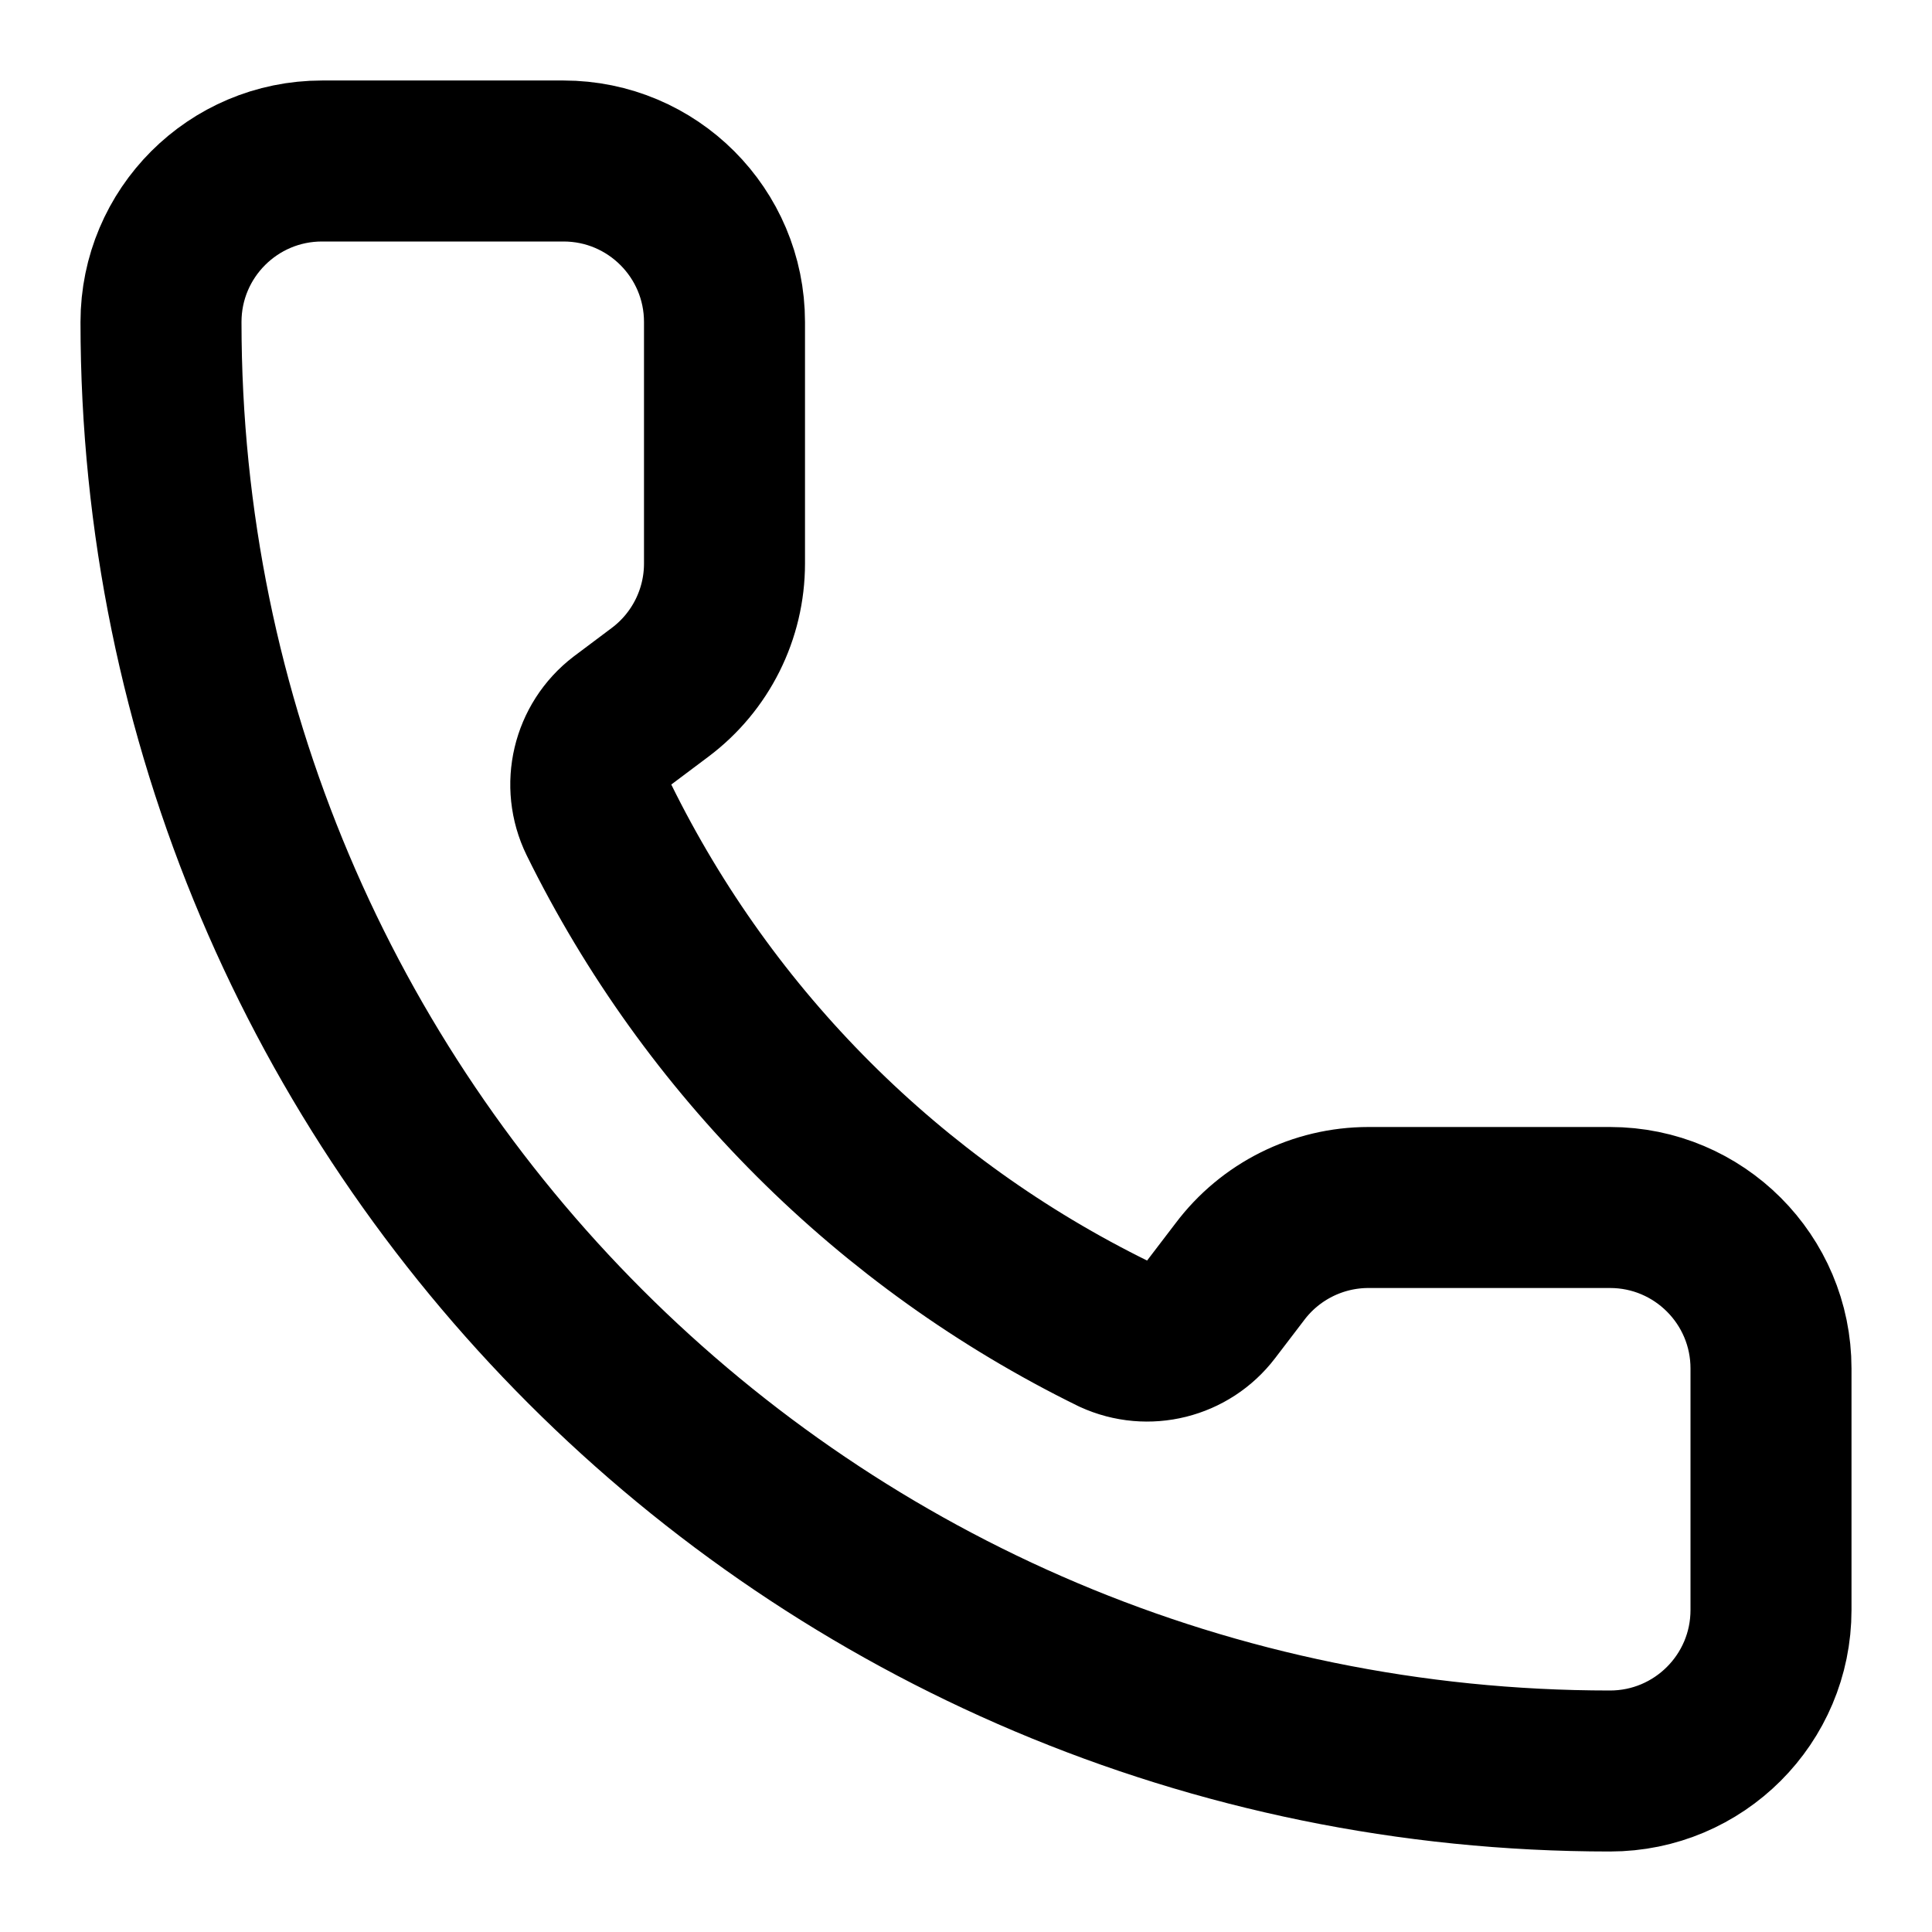
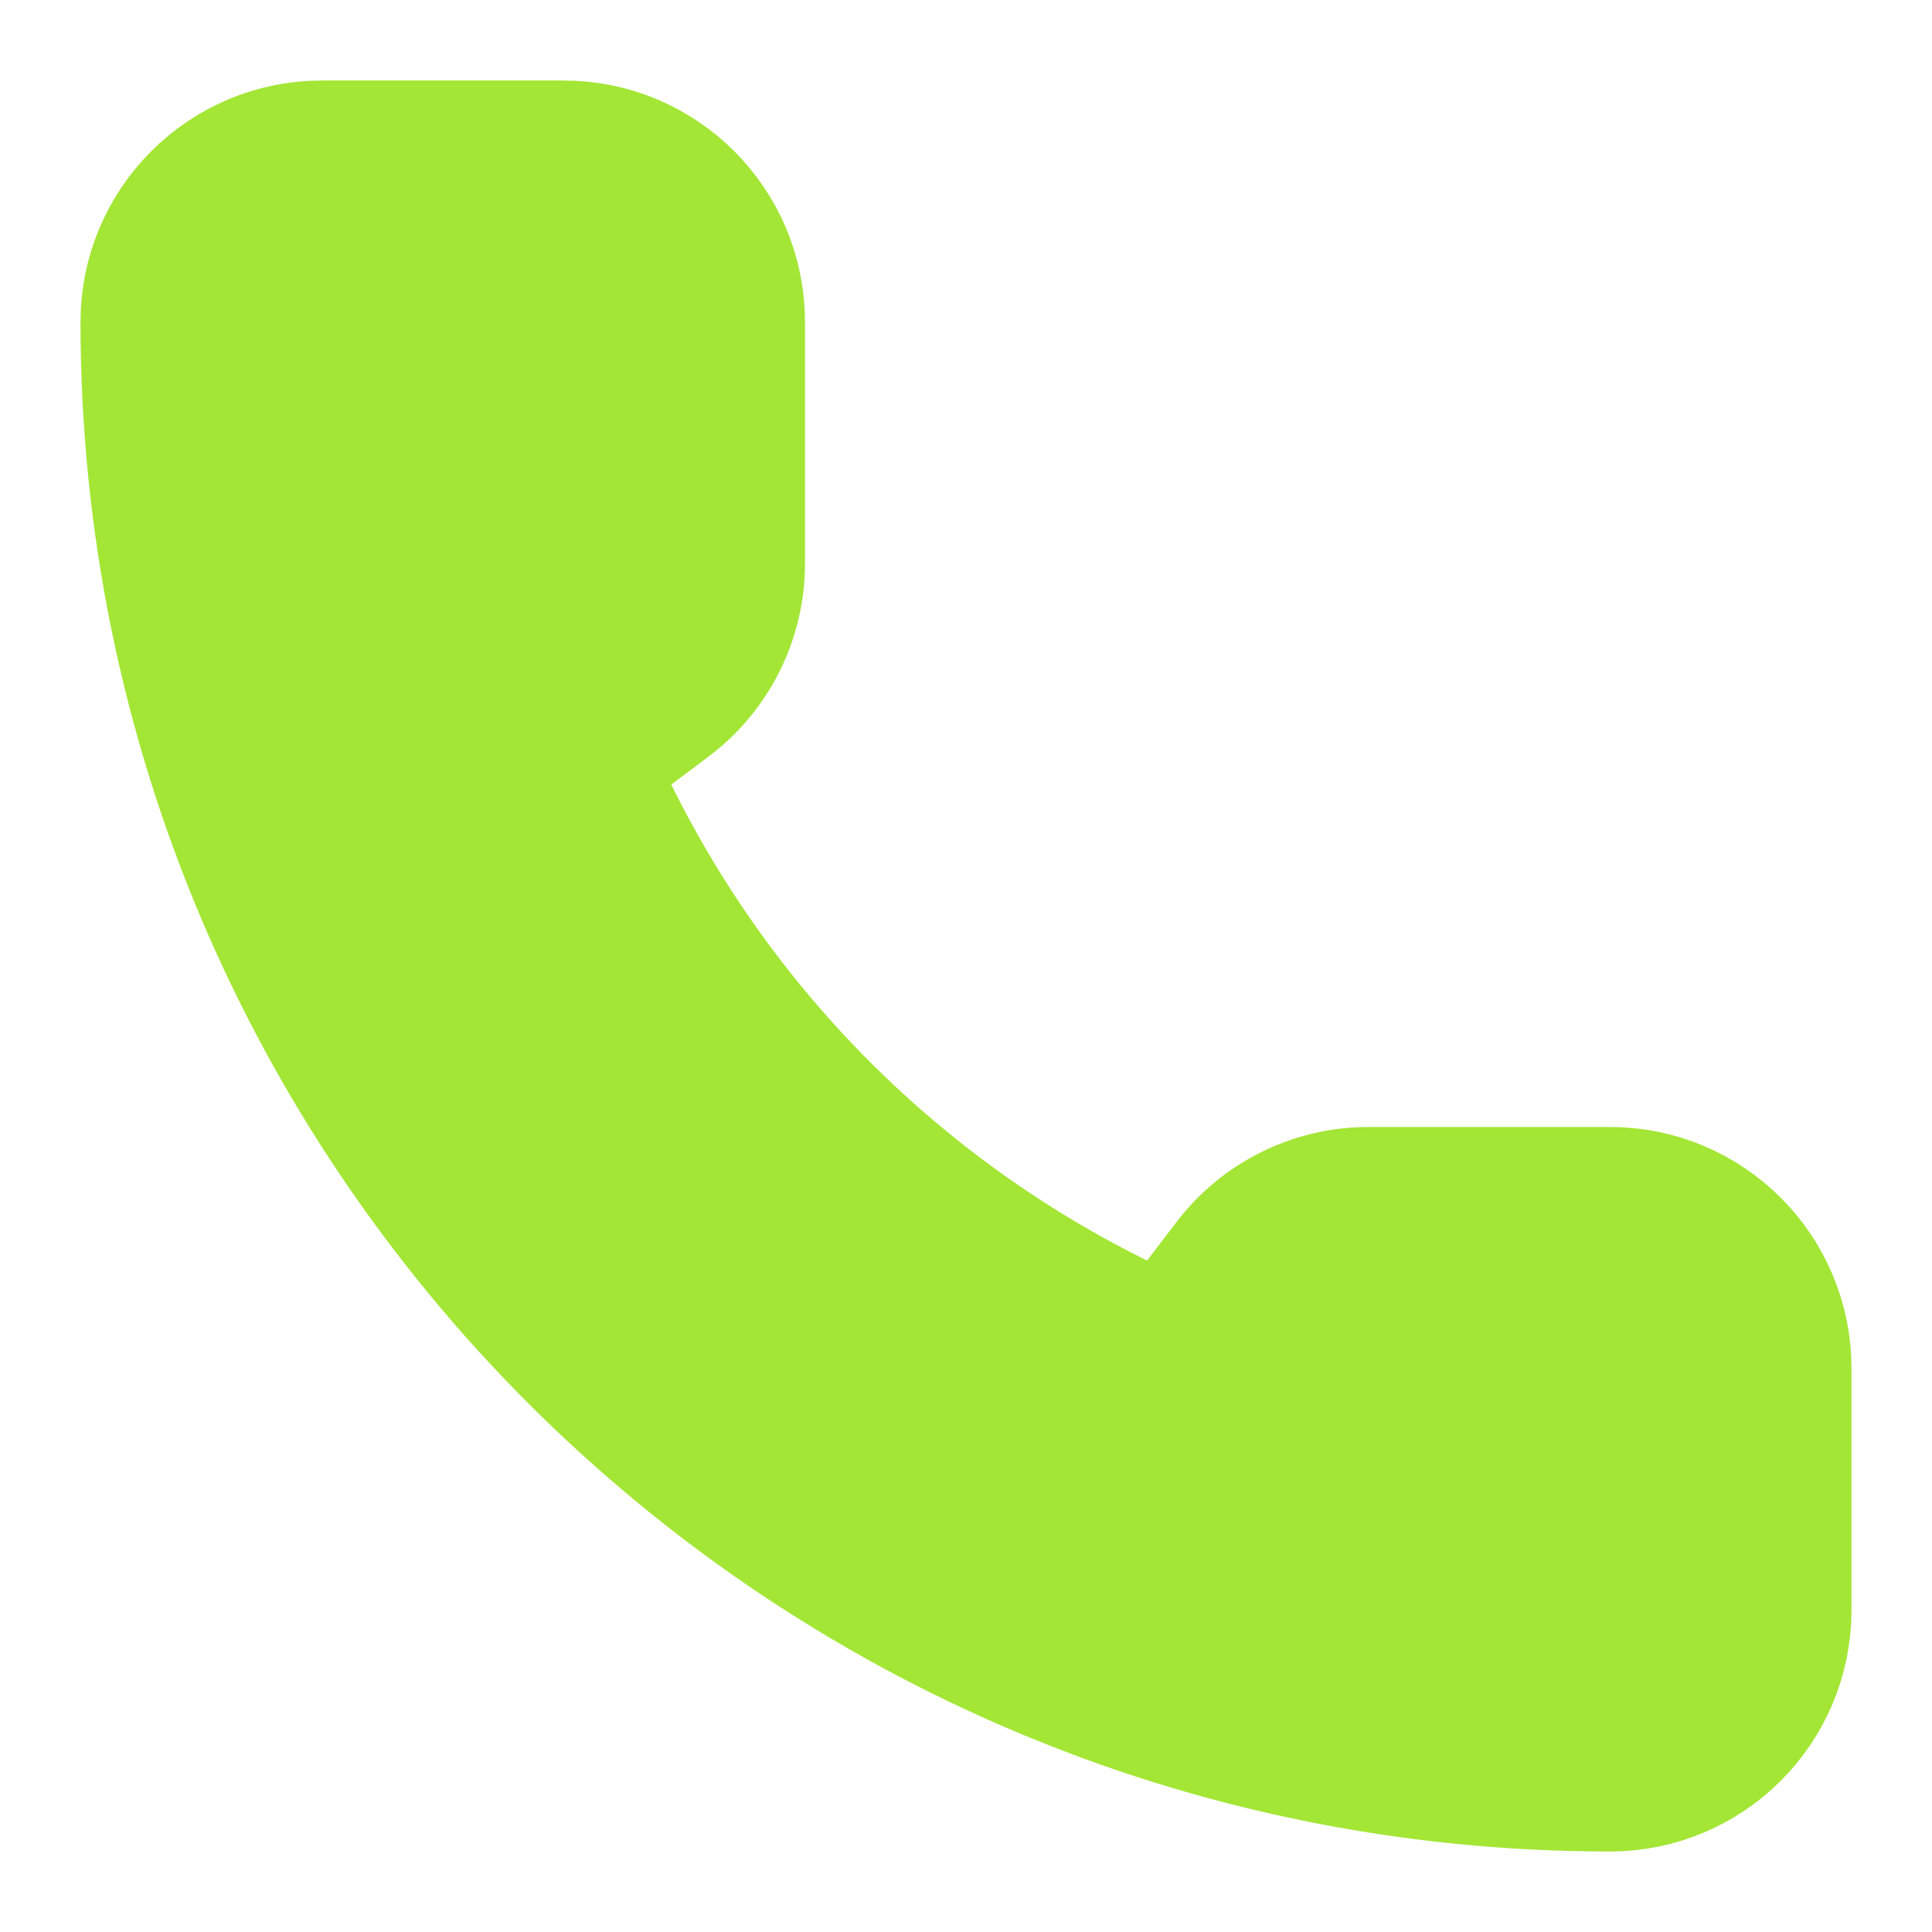
- <svg xmlns="http://www.w3.org/2000/svg" width="24" height="24" viewBox="0 0 24 24" fill="none" stroke="currentColor" stroke-width="2" stroke-linecap="round" stroke-linejoin="round" class="lucide lucide-phone-icon lucide-phone">
+ <svg xmlns="http://www.w3.org/2000/svg" width="24" height="24" viewBox="0 0 24 24" fill="#a3e635" stroke="#a3e635" stroke-width="2" stroke-linecap="round" stroke-linejoin="round" class="lucide lucide-phone-icon lucide-phone">
  <path d="M13.832 16.568a1 1 0 0 0 1.213-.303l.355-.465A2 2 0 0 1 17 15h3a2 2 0 0 1 2 2v3a2 2 0 0 1-2 2A18 18 0 0 1 2 4a2 2 0 0 1 2-2h3a2 2 0 0 1 2 2v3a2 2 0 0 1-.8 1.6l-.468.351a1 1 0 0 0-.292 1.233 14 14 0 0 0 6.392 6.384" />
</svg>
